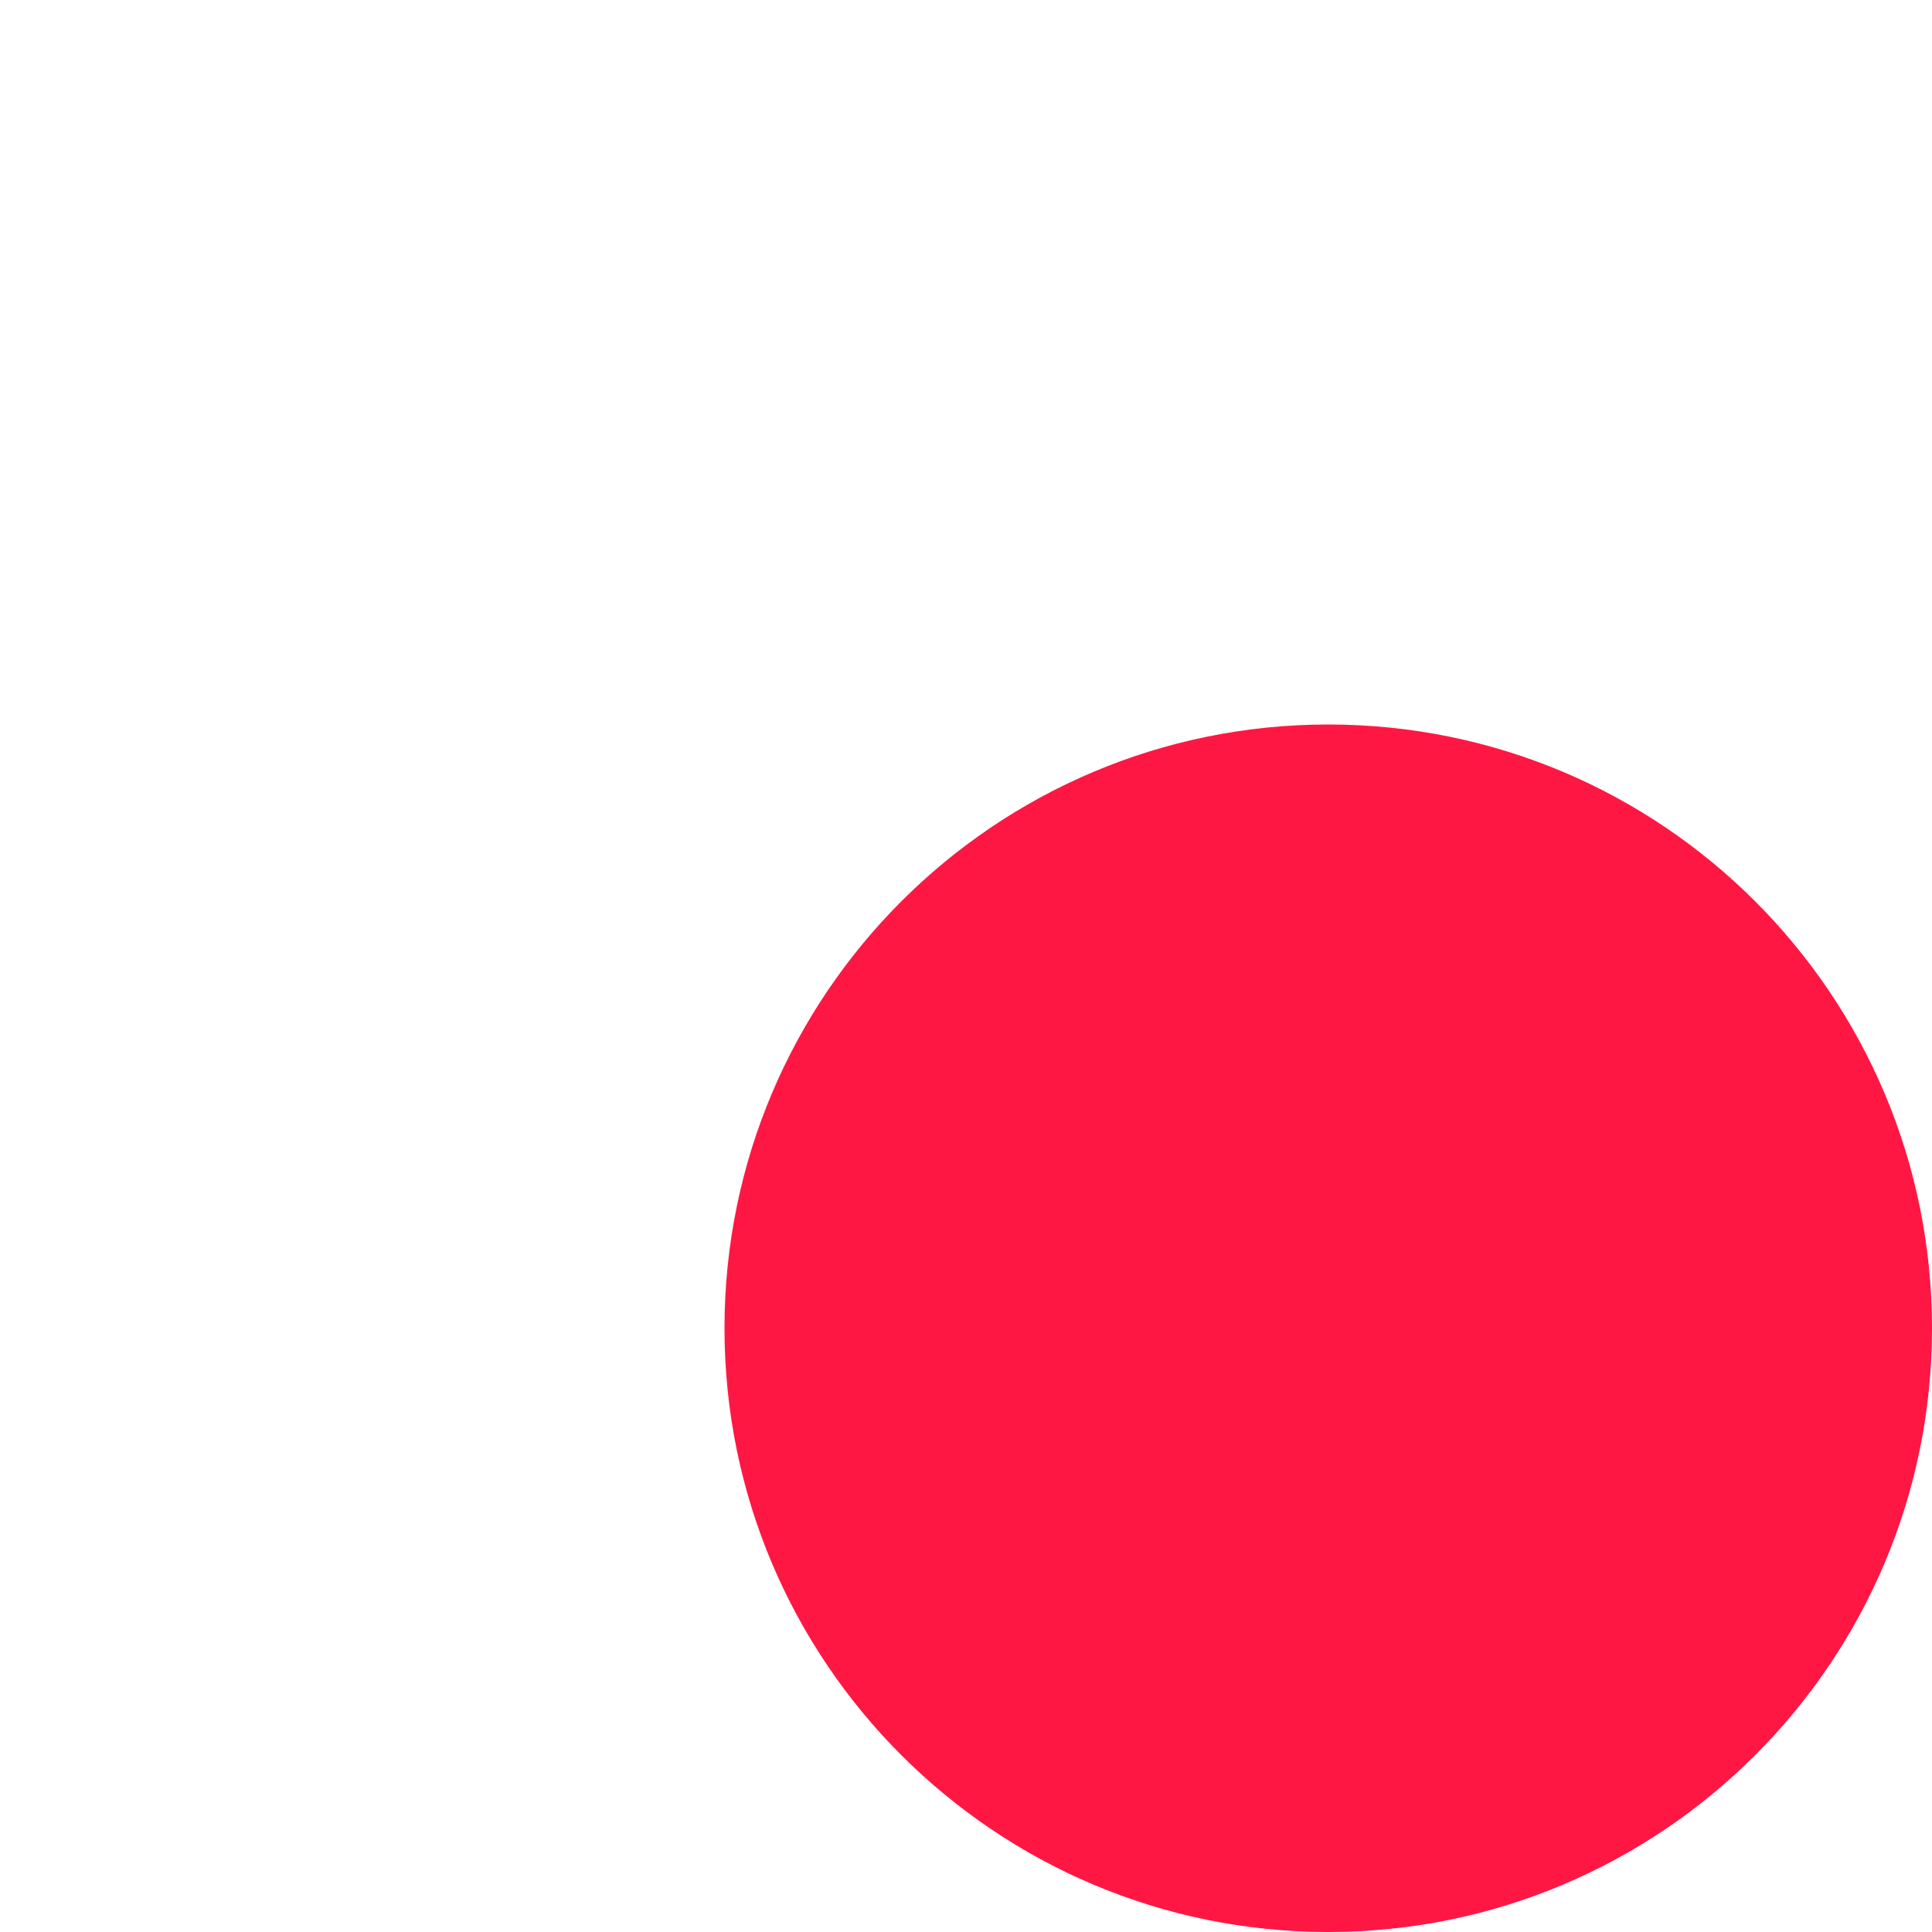
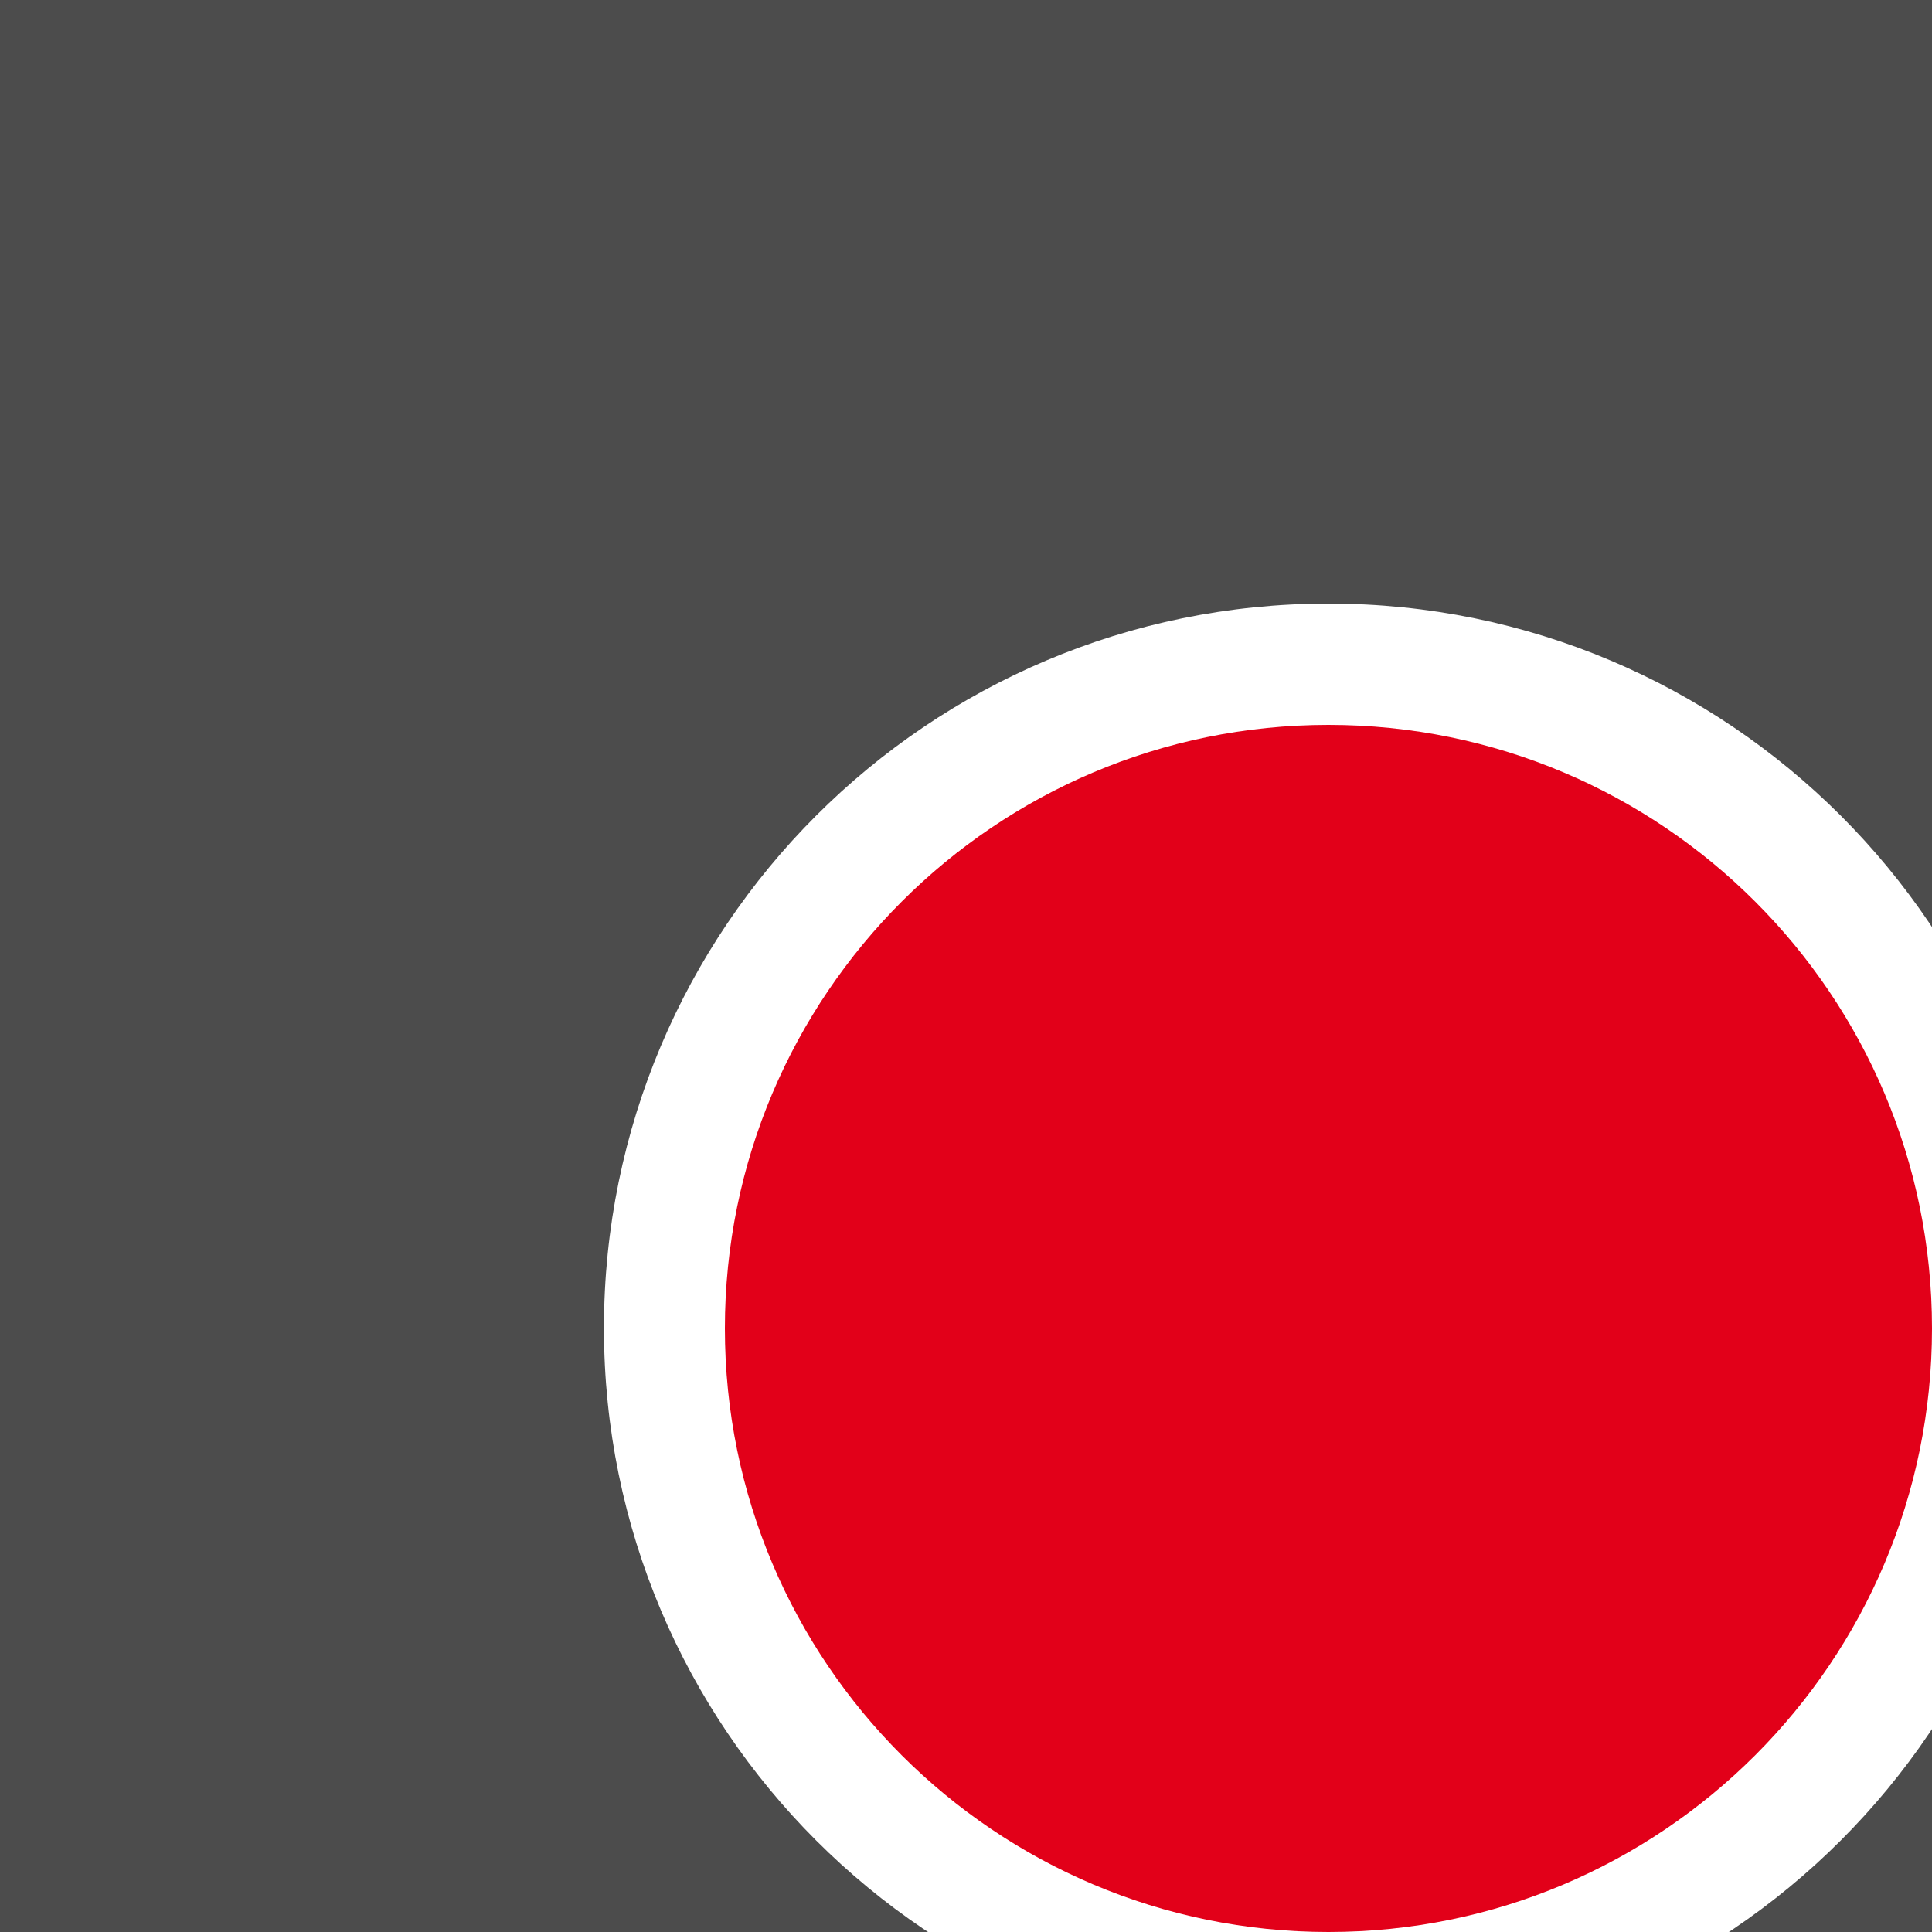
- <svg xmlns="http://www.w3.org/2000/svg" version="1.1" x="0px" y="0px" viewBox="0 0 500 500" style="enable-background:new 0 0 500 500;" xml:space="preserve" id="svg2">
-   <defs id="defs12">
-     <clipPath clipPathUnits="userSpaceOnUse" id="clipPath4148">
-       <g id="g4150" style="fill:#000000;fill-opacity:0.702;stroke:none" transform="matrix(0.9999893,0,0,0.9999893,-0.01497322,0.02529433)">
-         <g id="g4152" style="fill:#000000;fill-opacity:0.702;stroke:none">
-           <path id="path4154" class="st0" d="m 396.9,47.7 2.6,53.1 c 43,47.5 60,114.8 38.6,178.1 C 406.1,373.3 300.7,423 202.7,389.8 104.7,356.6 51.1,253.1 83,158.7 104.5,95.2 159.2,52 222.5,40.5 L 256.7,0.1 C 150,-2.8 49.3,63.4 13.3,169.9 -31,300.6 39.1,442.5 169.9,486.7 300.7,530.9 442.5,460.9 486.8,330.1 522.7,223.9 483.1,110.3 396.9,47.7 Z" style="clip-rule:evenodd;fill:#000000;fill-opacity:0.702;fill-rule:evenodd;stroke:none" />
-         </g>
-         <path id="path4156" class="st0" d="m 335.6,204.3 -1.8,-74.2 -1.5,-42.7 -1,-37 c 0,0 0.2,-17.8 -0.4,-22 -0.1,-0.9 -0.4,-1.6 -0.7,-2.2 0,-0.1 -0.1,-0.2 -0.1,-0.3 0,-0.1 -0.1,-0.2 -0.1,-0.2 -0.7,-1.2 -1.8,-2.1 -3.1,-2.6 -1.4,-0.5 -2.9,-0.4 -4.2,0.2 0,0 -0.1,0 -0.1,0 -0.2,0.1 -0.3,0.1 -0.4,0.2 -0.6,0.3 -1.2,0.7 -1.8,1.3 -3,3 -13.7,17.2 -13.7,17.2 l -23.2,28.8 -27.1,33 -46.5,57.8 c 0,0 -21.3,26.6 -16.6,59.4 4.7,32.8 29.1,48.7 48,55.1 18.9,6.4 48,8.5 71.6,-14.7 23.5,-23 22.7,-57.1 22.7,-57.1 z" style="clip-rule:evenodd;fill:#000000;fill-opacity:0.702;fill-rule:evenodd;stroke:none" />
-       </g>
-     </clipPath>
-   </defs>
-   <style type="text/css" id="style4"> .st0{fill-rule:evenodd;clip-rule:evenodd;fill:#222222;} </style>
-   <path style="opacity:1;fill:#000000;fill-opacity:0.702;stroke:none;stroke-width:1;stroke-miterlimit:4;stroke-dasharray:none;stroke-opacity:1" d="M -62.5 -62.5 L -62.5 562.5 L 562.5 562.5 L 562.5 -62.5 L -62.5 -62.5 z M 343.75 156.25 A 187.5 187.5 0 0 1 531.25 343.75 A 187.5 187.5 0 0 1 343.75 531.25 A 187.5 187.5 0 0 1 156.25 343.75 A 187.5 187.5 0 0 1 343.75 156.25 z " id="rect4141" clip-path="url(#clipPath4148)" />
-   <circle style="opacity:1;fill:#ff1744;fill-opacity:1;stroke:none;stroke-width:1;stroke-miterlimit:4;stroke-dasharray:none;stroke-opacity:1" id="path4137" cx="343.75" cy="343.75" r="156.25" />
+ <svg xmlns="http://www.w3.org/2000/svg" version="1.1" id="svg2" x="0px" y="0px" viewBox="0 0 500 500" style="enable-background:new 0 0 500 500;" xml:space="preserve">
+   <style type="text/css">
+ 	.st0{fill-opacity:0.702;}
+ 	.st1{fill:#E20019;}
+ </style>
+   <path id="rect4141" class="st0" d="M-62.5-62.5v625h625v-625H-62.5z M343.8,156.2c103.6,0,187.5,83.9,187.5,187.5l0,0  c0,103.6-83.9,187.5-187.5,187.5s-187.5-83.9-187.5-187.5S240.2,156.2,343.8,156.2z" />
+   <circle id="path4137" class="st1" cx="343.8" cy="343.8" r="156.2" />
</svg>
